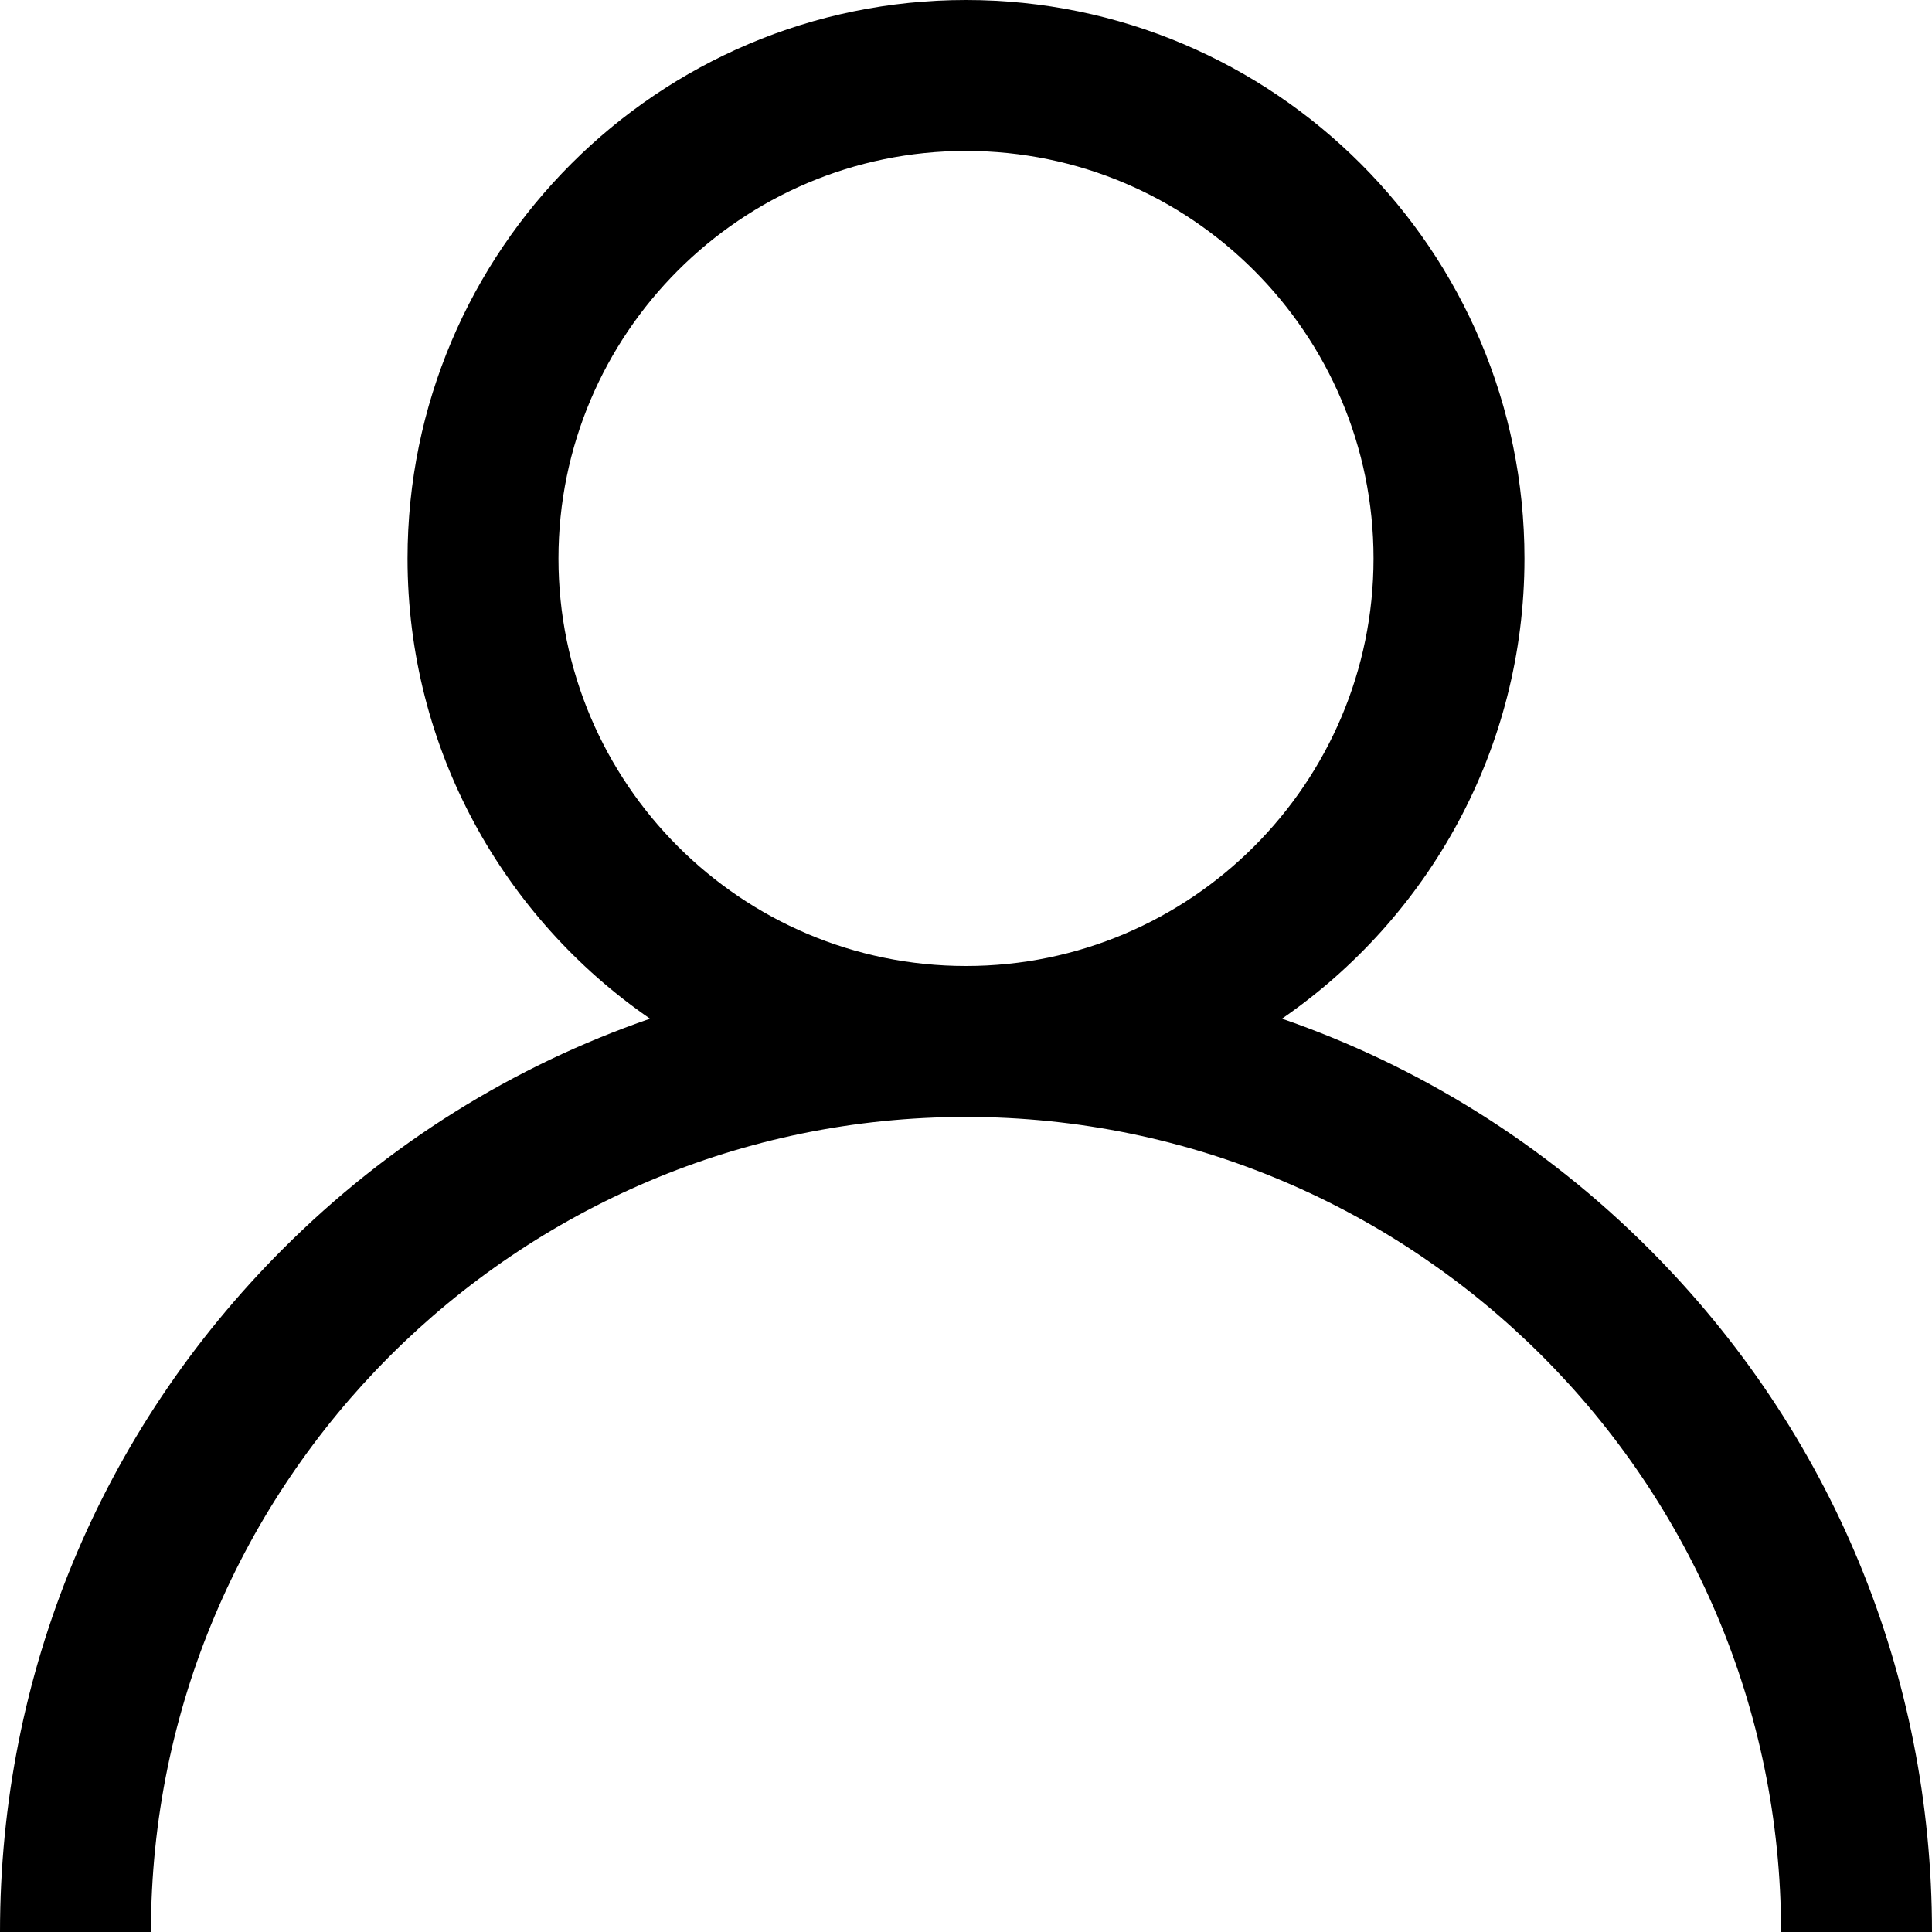
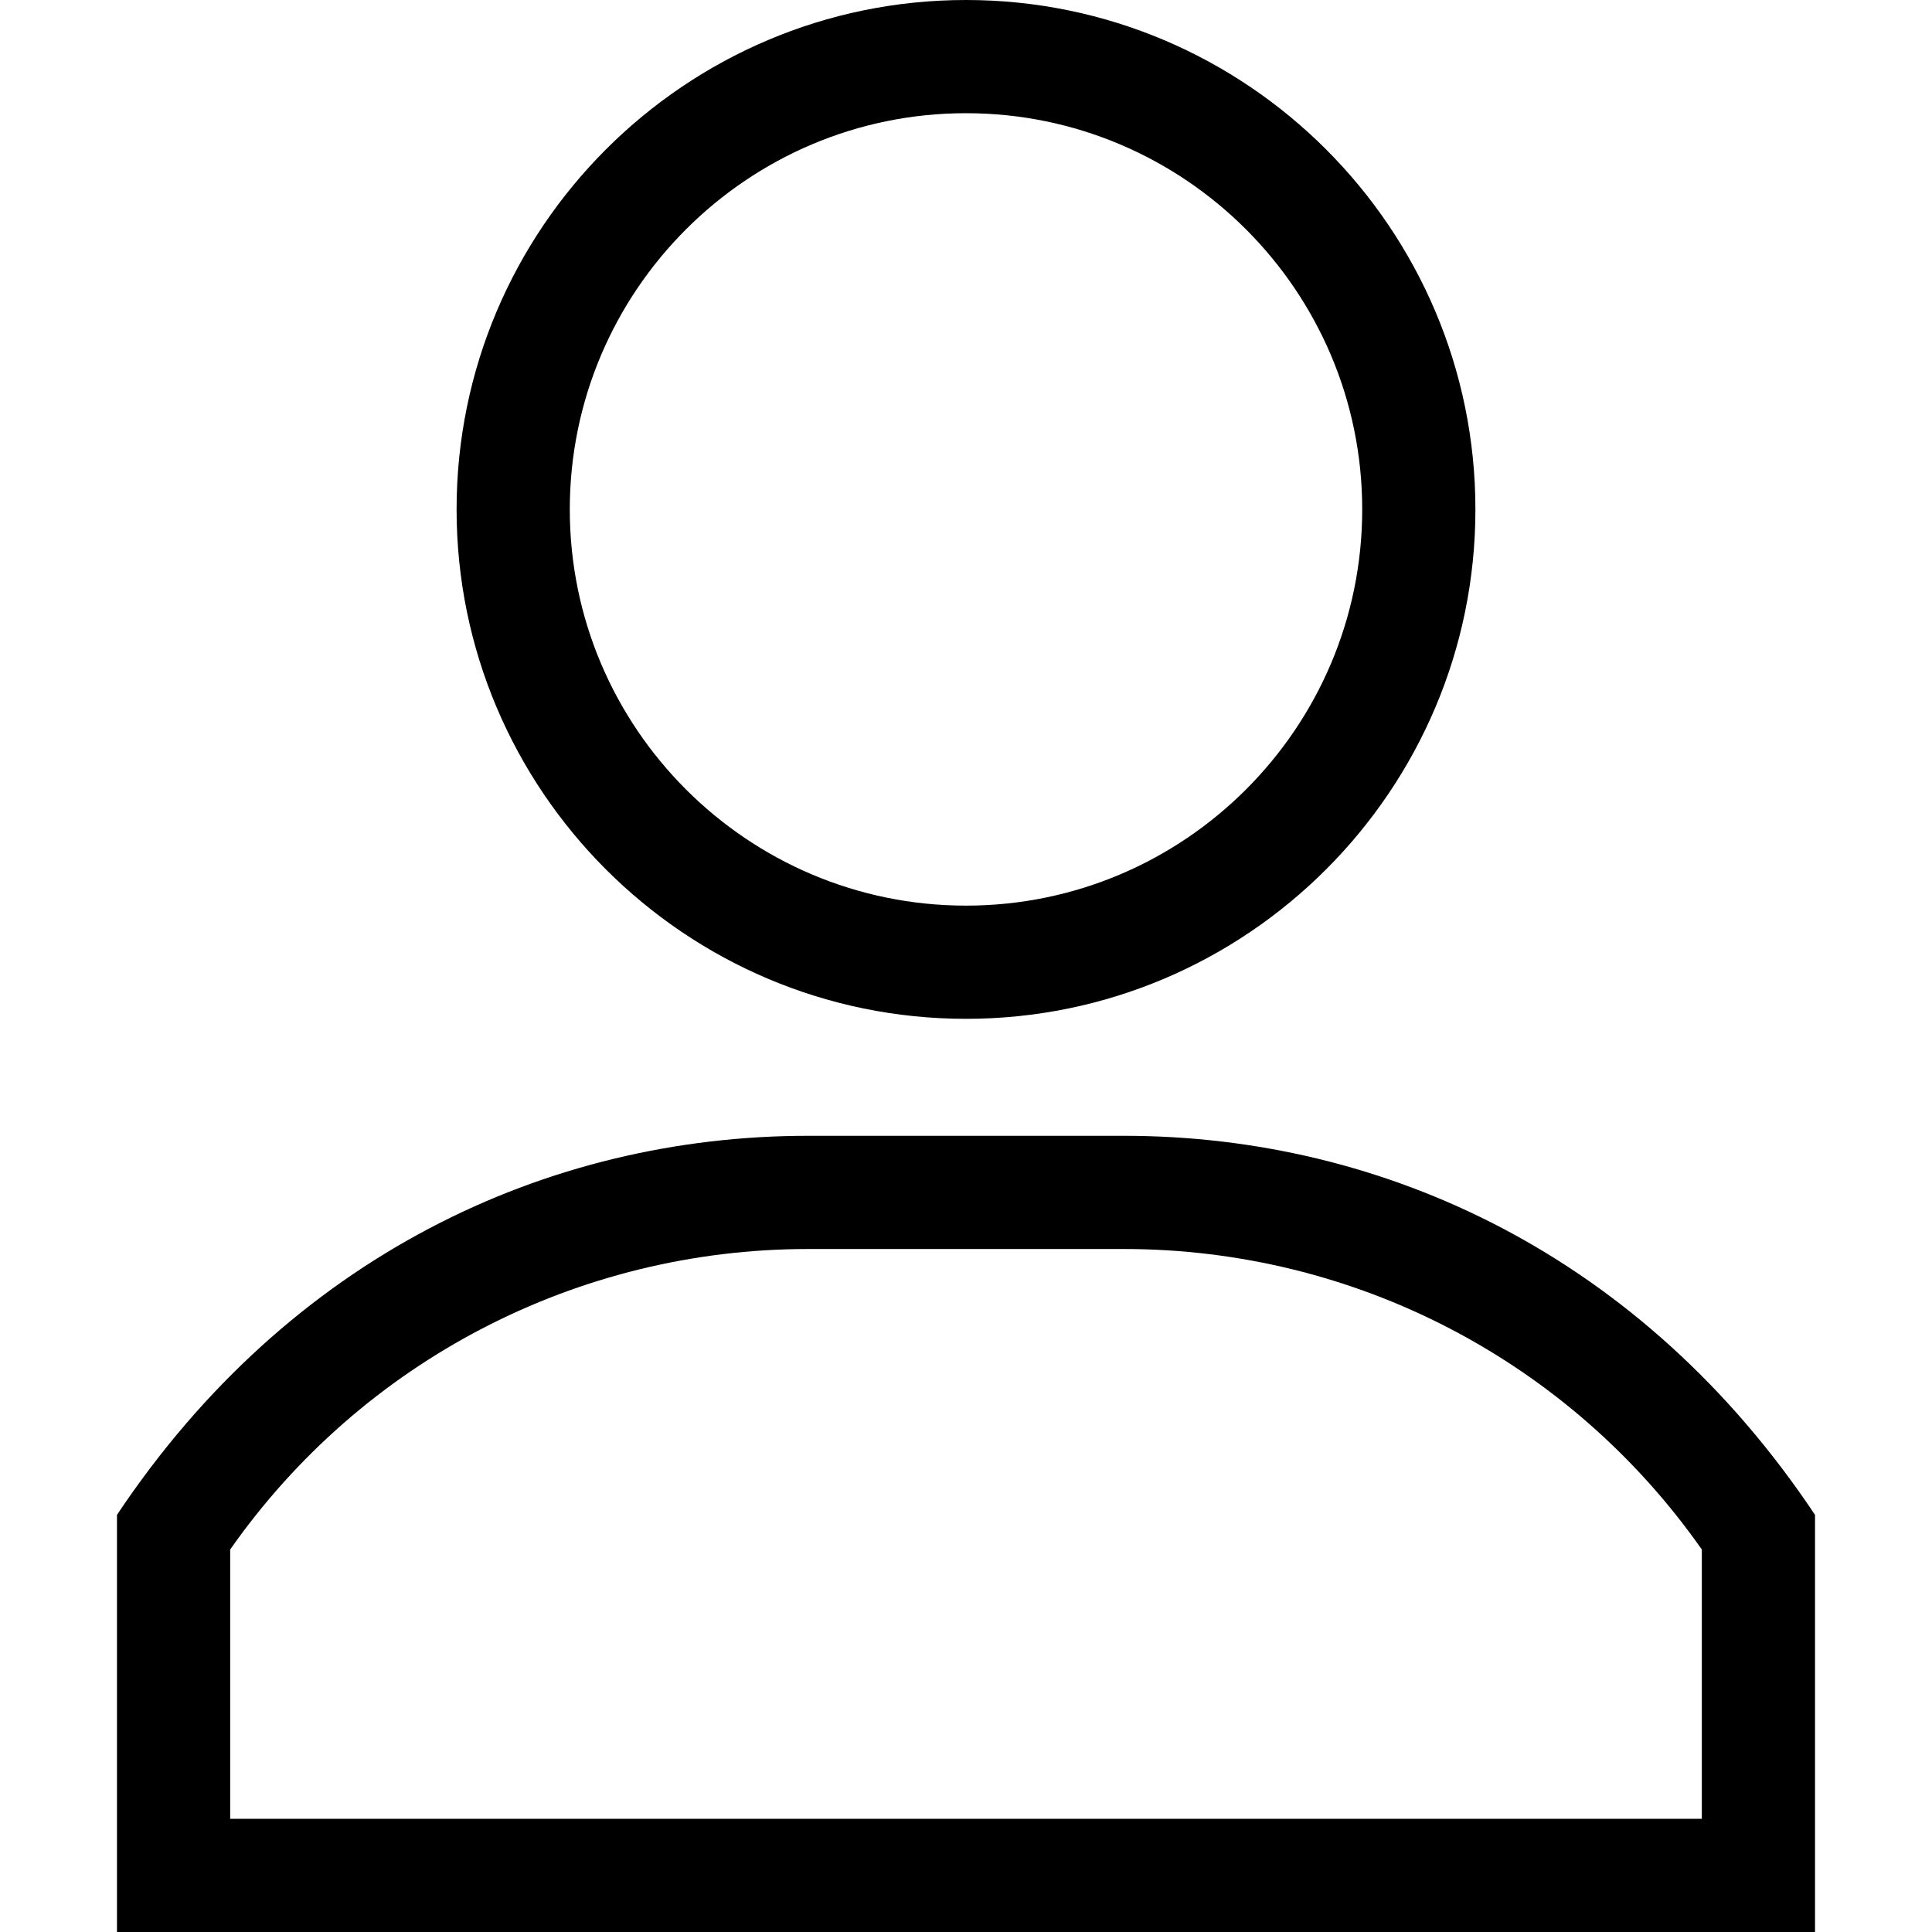
<svg xmlns="http://www.w3.org/2000/svg" version="1.1" id="Capa_1" x="0px" y="0px" viewBox="0 0 512 512" style="enable-background:new 0 0 512 512;" xml:space="preserve">
  <g>
    <g>
-       <path d="M437.02,330.98c-27.883-27.882-61.071-48.523-97.281-61.018C378.521,243.251,404,198.548,404,148    C404,66.393,337.607,0,256,0S108,66.393,108,148c0,50.548,25.479,95.251,64.262,121.962    c-36.21,12.495-69.398,33.136-97.281,61.018C26.629,379.333,0,443.62,0,512h40c0-119.103,96.897-216,216-216s216,96.897,216,216    h40C512,443.62,485.371,379.333,437.02,330.98z M256,256c-59.551,0-108-48.448-108-108S196.449,40,256,40    c59.551,0,108,48.448,108,108S315.551,256,256,256z" />
+       <path d="M256,0c-74.439,0-135,60.561-135,135s60.561,135,135,135s135-60.561,135-135S330.439,0,256,0z M256,240    c-57.897,0-105-47.103-105-105c0-57.897,47.103-105,105-105c57.897,0,105,47.103,105,105C361,192.897,313.897,240,256,240z" />
+     </g>
+   </g>
+   <g>
+     <g>
+       <path d="M297.833,301h-83.667C144.964,301,76.669,332.951,31,401.458V512h450V401.458C435.397,333.05,367.121,301,297.833,301z     M451.001,482H451H61v-71.363C96.031,360.683,152.952,331,214.167,331h83.667c61.215,0,118.135,29.683,153.167,79.637V482z" />
    </g>
  </g>
  <g>
</g>
  <g>
</g>
  <g>
</g>
  <g>
</g>
  <g>
</g>
  <g>
</g>
  <g>
</g>
  <g>
</g>
  <g>
</g>
  <g>
</g>
  <g>
</g>
  <g>
</g>
  <g>
</g>
  <g>
</g>
  <g>
</g>
</svg>
